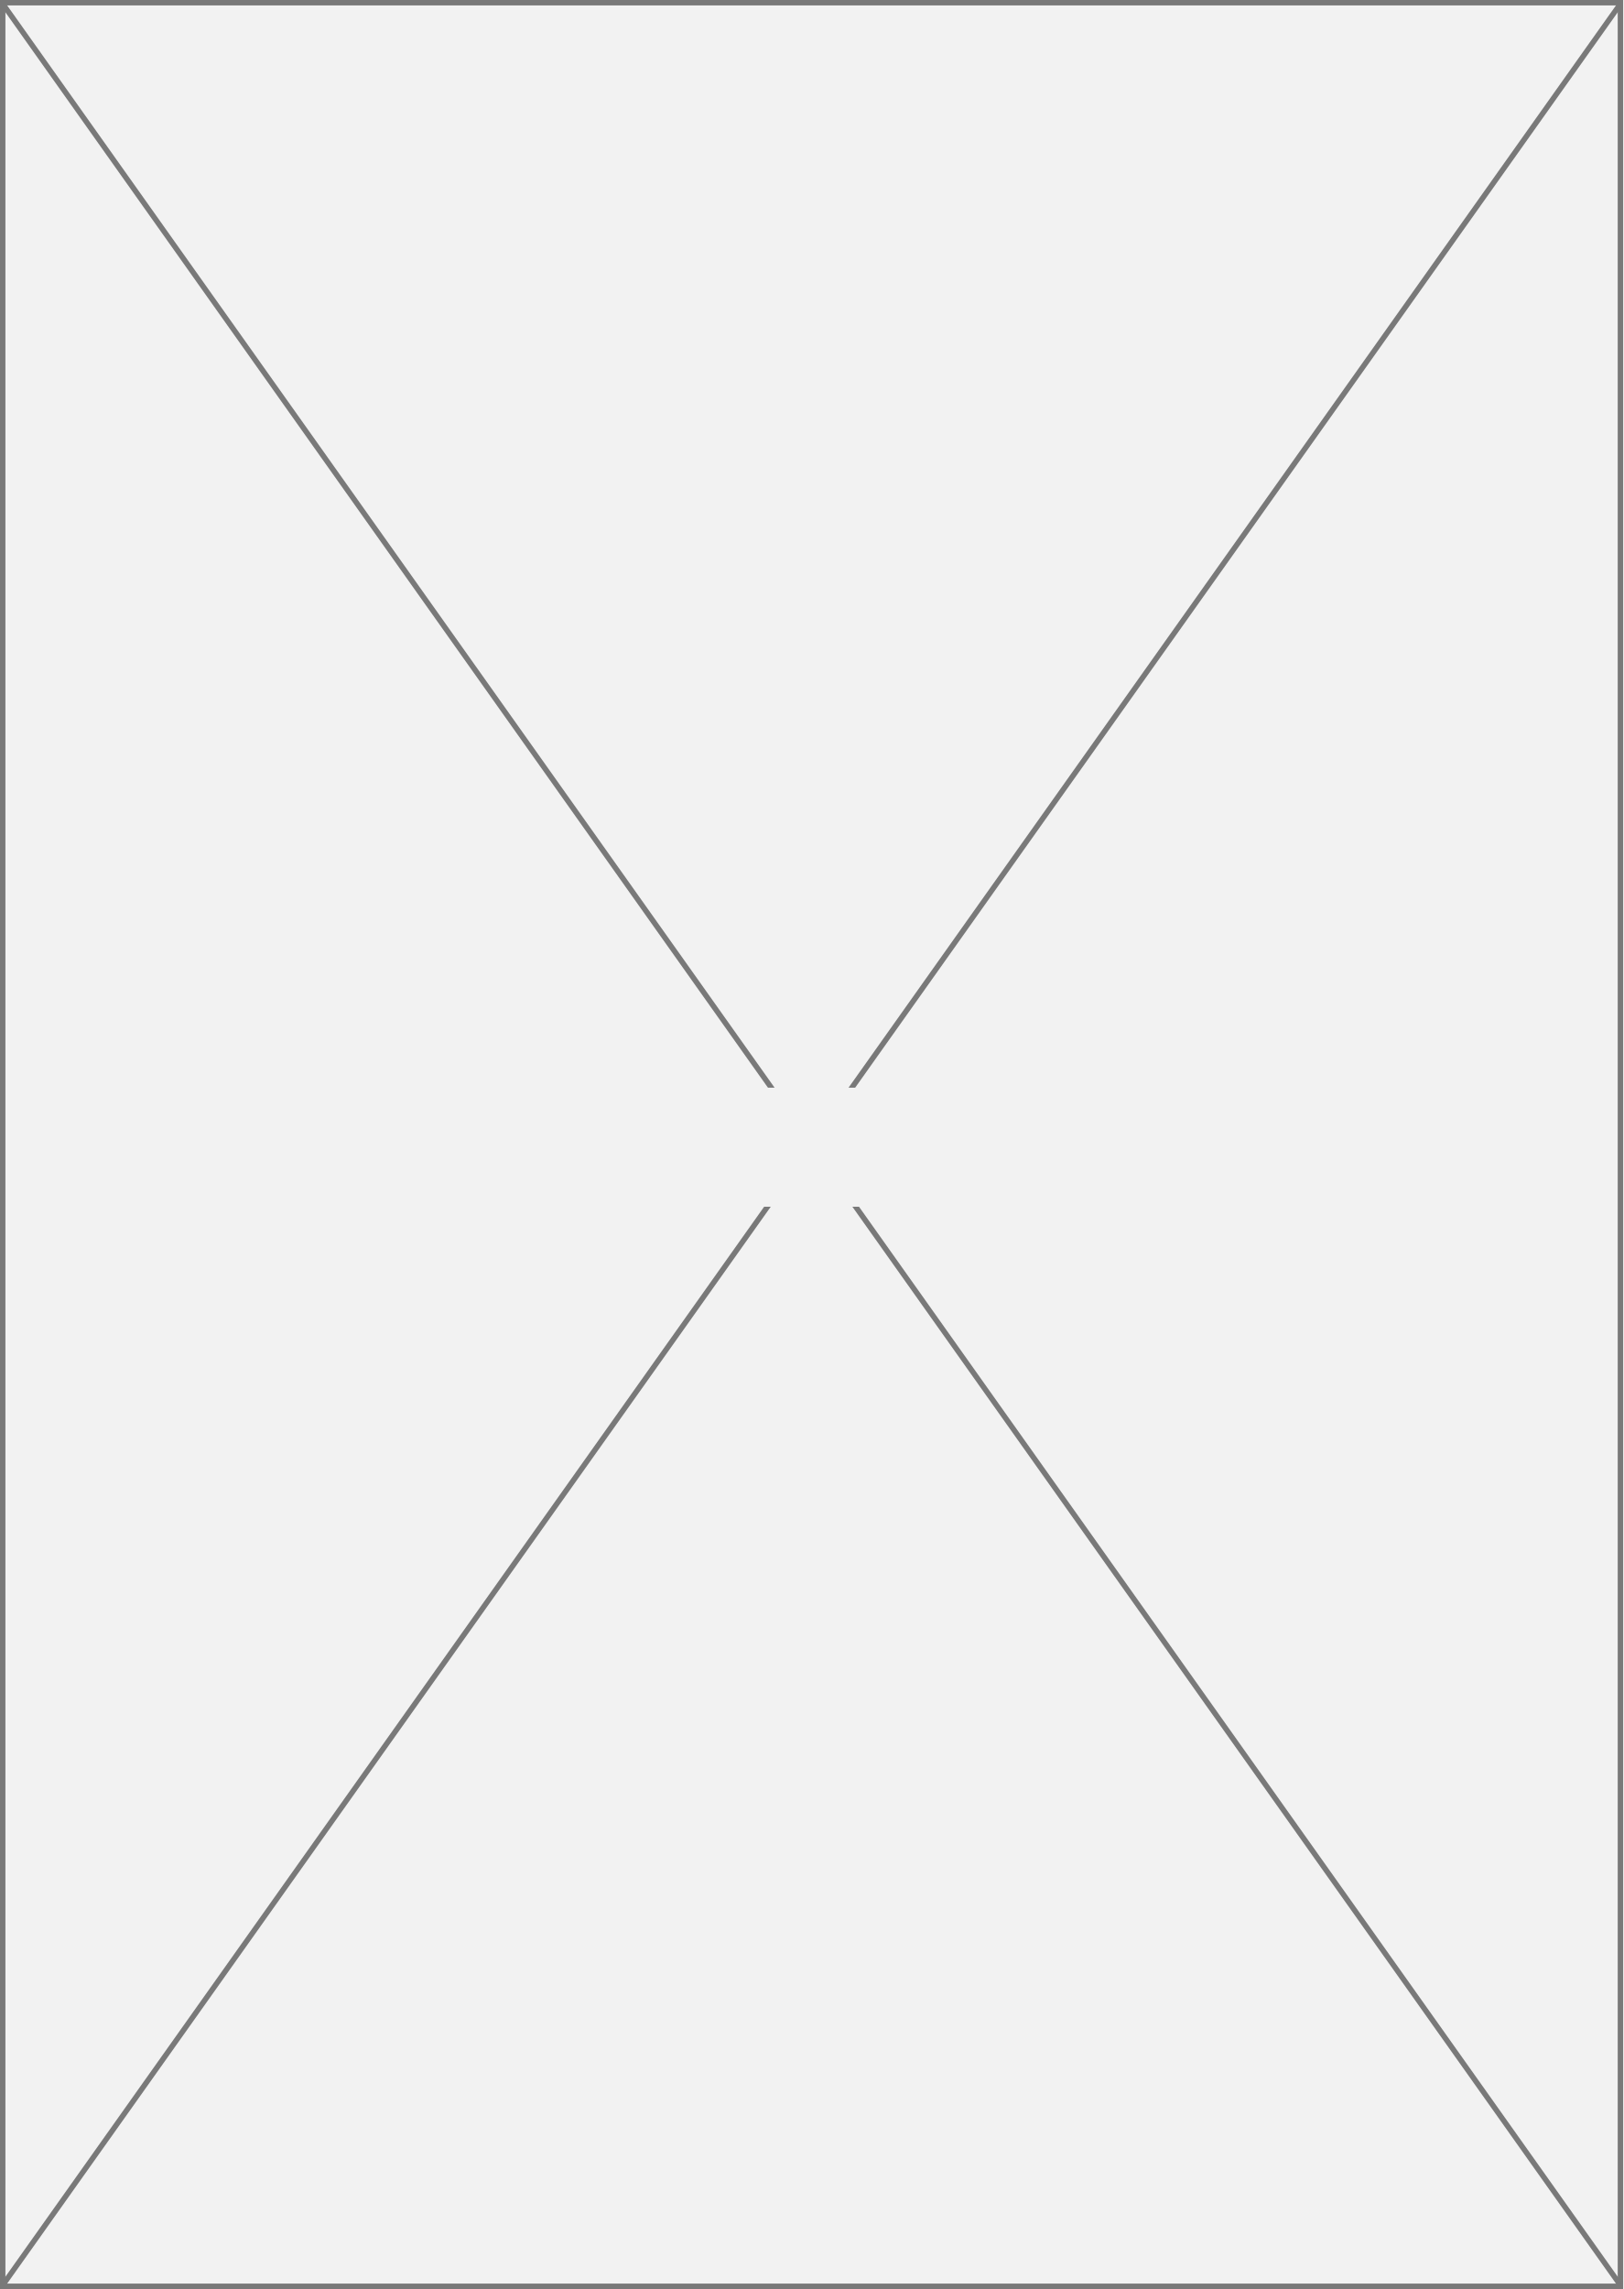
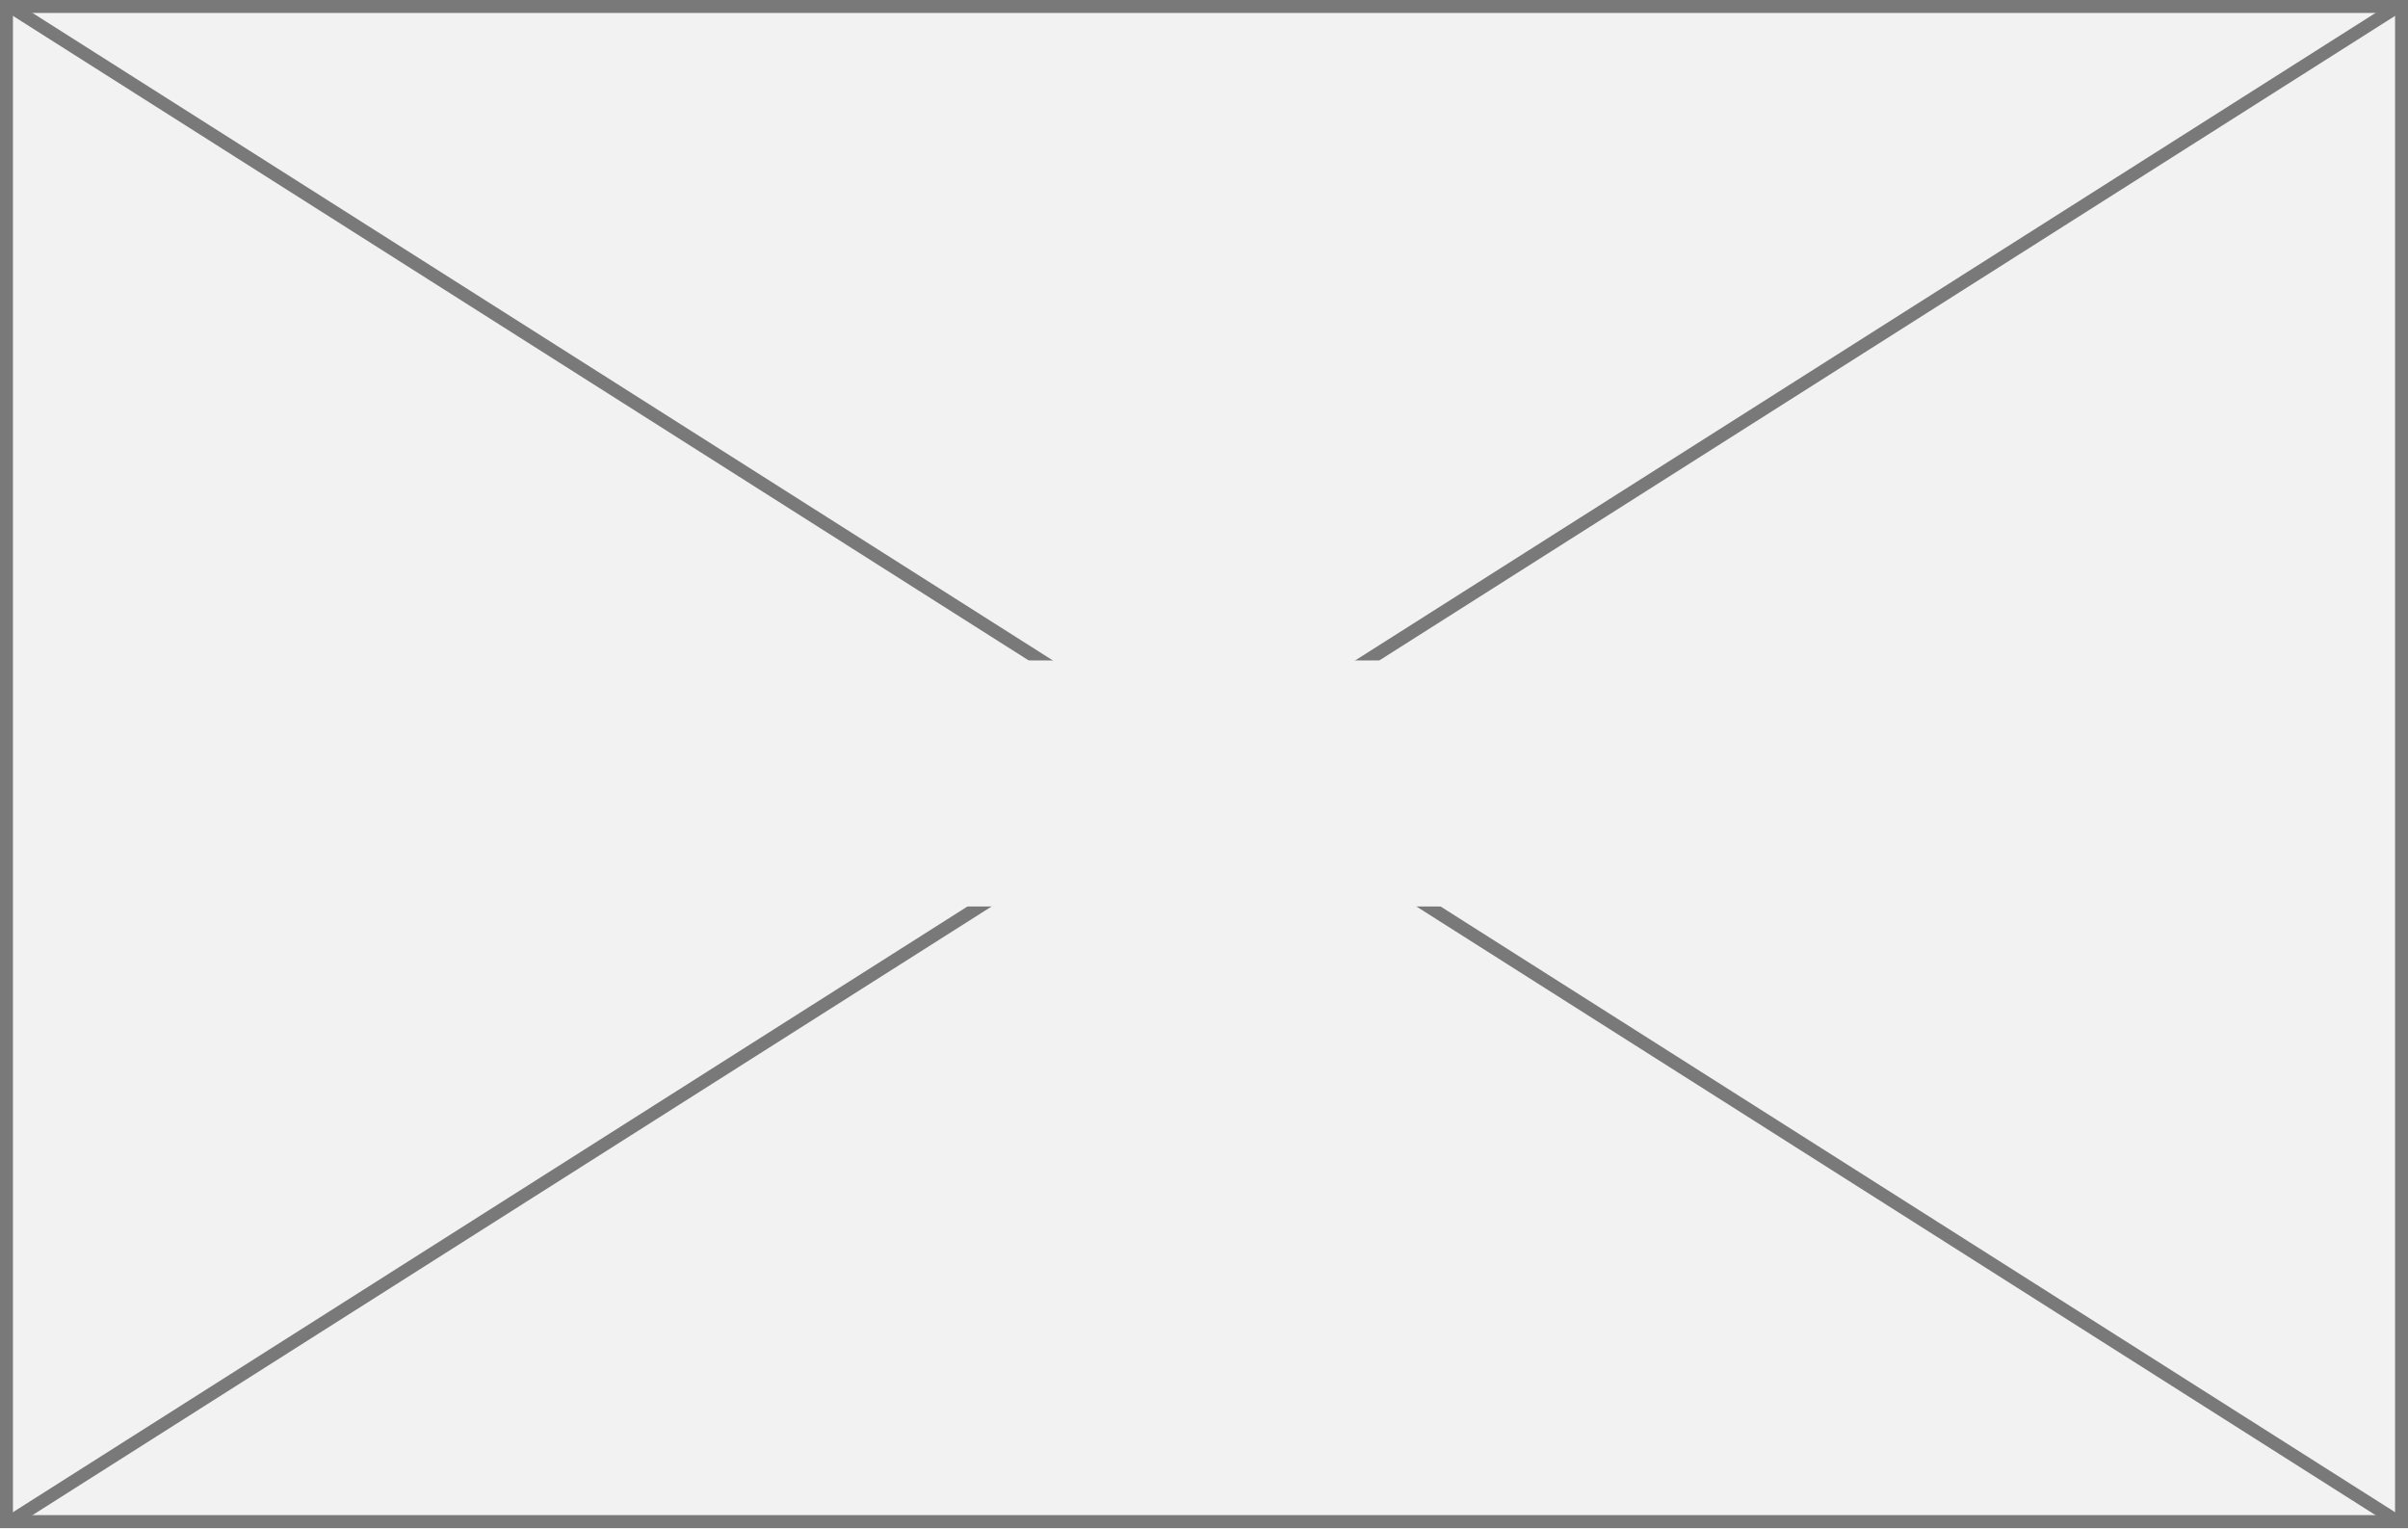
- <svg xmlns="http://www.w3.org/2000/svg" version="1.1" width="300px" height="423px">
+ <svg xmlns="http://www.w3.org/2000/svg" version="1.1" width="186px" height="118px">
  <defs>
-     <mask fill="white" id="clip152">
-       <path d="M 1600 2661  L 1692 2661  L 1692 2683  L 1600 2683  Z M 1495 2460  L 1795 2460  L 1795 2883  L 1495 2883  Z " fill-rule="evenodd" />
+     <mask fill="white" id="clip147">
+       <path d="M 1370.046 3326  L 1425.954 3326  L 1425.954 3345  L 1370.046 3345  Z M 1304 3275  L 1490 3275  L 1490 3393  L 1304 3393  Z " fill-rule="evenodd" />
    </mask>
  </defs>
-   <g transform="matrix(1 0 0 1 -1495 -2460 )">
-     <path d="M 1495.5 2460.5  L 1794.5 2460.5  L 1794.5 2882.5  L 1495.5 2882.5  L 1495.5 2460.5  Z " fill-rule="nonzero" fill="#f2f2f2" stroke="none" />
-     <path d="M 1495.5 2460.5  L 1794.5 2460.5  L 1794.5 2882.5  L 1495.5 2882.5  L 1495.5 2460.5  Z " stroke-width="1" stroke="#797979" fill="none" />
-     <path d="M 1495.408 2460.575  L 1794.592 2882.425  M 1794.592 2460.575  L 1495.408 2882.425  " stroke-width="1" stroke="#797979" fill="none" mask="url(#clip152)" />
+   <g transform="matrix(1 0 0 1 -1304 -3275 )">
+     <path d="M 1304.5 3275.5  L 1489.5 3275.5  L 1489.5 3392.5  L 1304.5 3392.5  L 1304.5 3275.5  Z " fill-rule="nonzero" fill="#f2f2f2" stroke="none" />
+     <path d="M 1304.5 3275.5  L 1489.5 3275.5  L 1489.5 3392.5  L 1304.5 3392.5  L 1304.5 3275.5  Z " stroke-width="1" stroke="#797979" fill="none" />
+     <path d="M 1304.666 3275.422  L 1489.334 3392.578  M 1489.334 3275.422  L 1304.666 3392.578  " stroke-width="1" stroke="#797979" fill="none" mask="url(#clip147)" />
  </g>
</svg>
